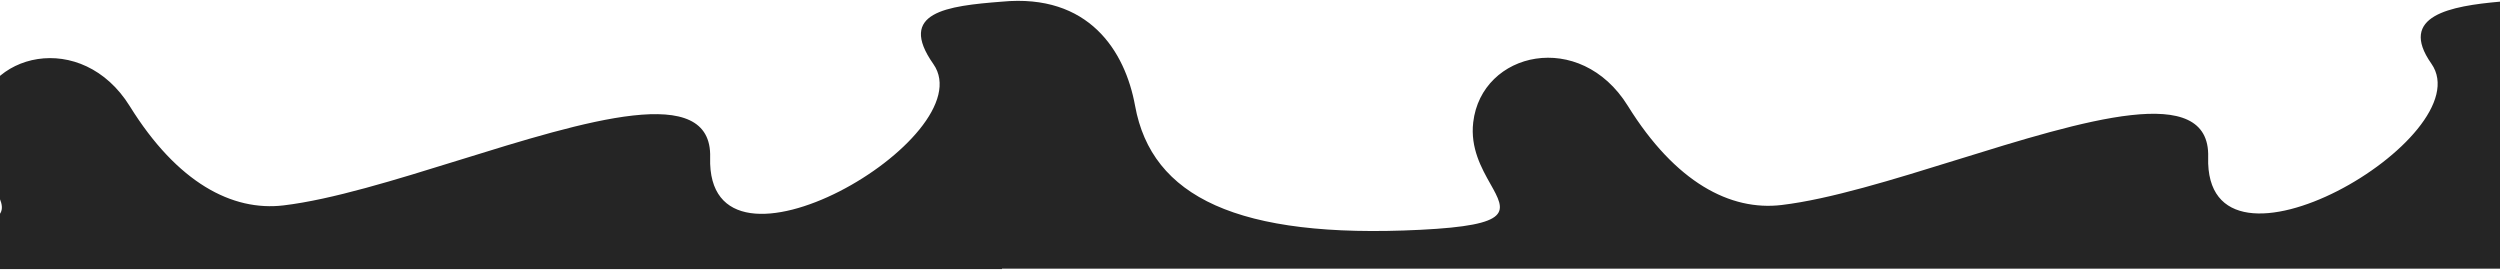
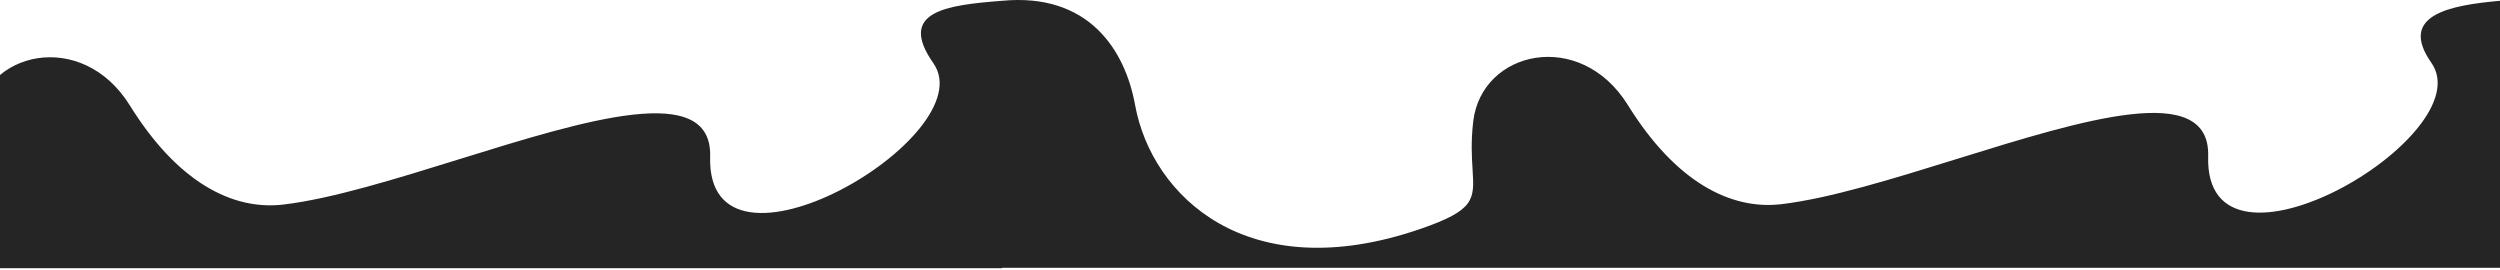
<svg xmlns="http://www.w3.org/2000/svg" width="1512" height="163" viewBox="0 0 1512 163" fill="none">
-   <path fill-rule="evenodd" clip-rule="evenodd" d="M1512 162.485V1C1482.31 3.657 1450.02 9.36 1470.5 38.509C1501.47 82.594 1333 180.981 1335.5 94.998C1336.84 49.045 1260.52 72.745 1183.46 96.673C1145.18 108.562 1106.71 120.508 1077.5 123.992C1046.52 127.688 1013.3 110.395 984.5 64.004C955.7 17.613 896 31.011 891 74.002C889.191 89.553 896.071 101.782 901.406 111.264C910.819 127.997 915.424 136.181 859 138.989C748.5 144.488 696.5 118.993 686.5 64.004C680.465 30.817 658.5 -4 606 1V1C572.641 3.595 542.449 7.349 564.5 38.737C595.47 82.822 427 181.209 429.5 95.226C430.836 49.273 354.516 72.974 277.464 96.901C239.178 108.79 200.711 120.736 171.5 124.221C140.519 127.916 107.3 110.623 78.5 64.233C49.7 17.842 -10 31.239 -15 74.231C-16.809 89.782 -9.929 102.01 -4.594 111.493C4.819 128.225 9.424 136.41 -47 139.218C-157.5 144.717 -209.5 119.222 -219.5 64.233C-225.414 31.71 -259.382 15.189 -300 7.467V162.713H606V162.485H1512Z" fill="#252525" />
+   <path fill-rule="evenodd" clip-rule="evenodd" d="M1512 161.966V0.482C1482.31 3.139 1450.02 8.842 1470.5 37.991C1501.47 82.076 1333 180.463 1335.5 94.48C1336.84 48.526 1260.52 72.227 1183.46 96.154C1145.18 108.044 1106.71 119.989 1077.5 123.474C1046.52 127.17 1013.3 109.877 984.5 63.486C955.7 17.095 896 30.492 891 73.484C889.565 85.823 890.148 95.116 890.61 102.472C891.757 120.746 892.154 127.071 859 138.471C754.376 174.446 696.5 118.475 686.5 63.486C680.465 30.298 658.5 -4.518 606 0.482V0.482C572.641 3.077 542.449 6.831 564.5 38.219C595.47 82.304 427 180.691 429.5 94.708C430.836 48.755 354.516 72.455 277.464 96.383C239.178 108.272 200.711 120.218 171.5 123.702C140.519 127.398 107.3 110.105 78.5 63.715C49.7 17.324 -10 30.721 -15 73.713C-16.102 83.183 -15.703 91.436 -15.358 98.596C-14.136 123.934 -13.574 135.57 -82.5 139C-193 144.499 -209.5 118.704 -219.5 63.715C-225.414 31.192 -259.382 14.671 -300 6.949V162.195H606V161.966H1512Z" fill="#252525" />
</svg>
